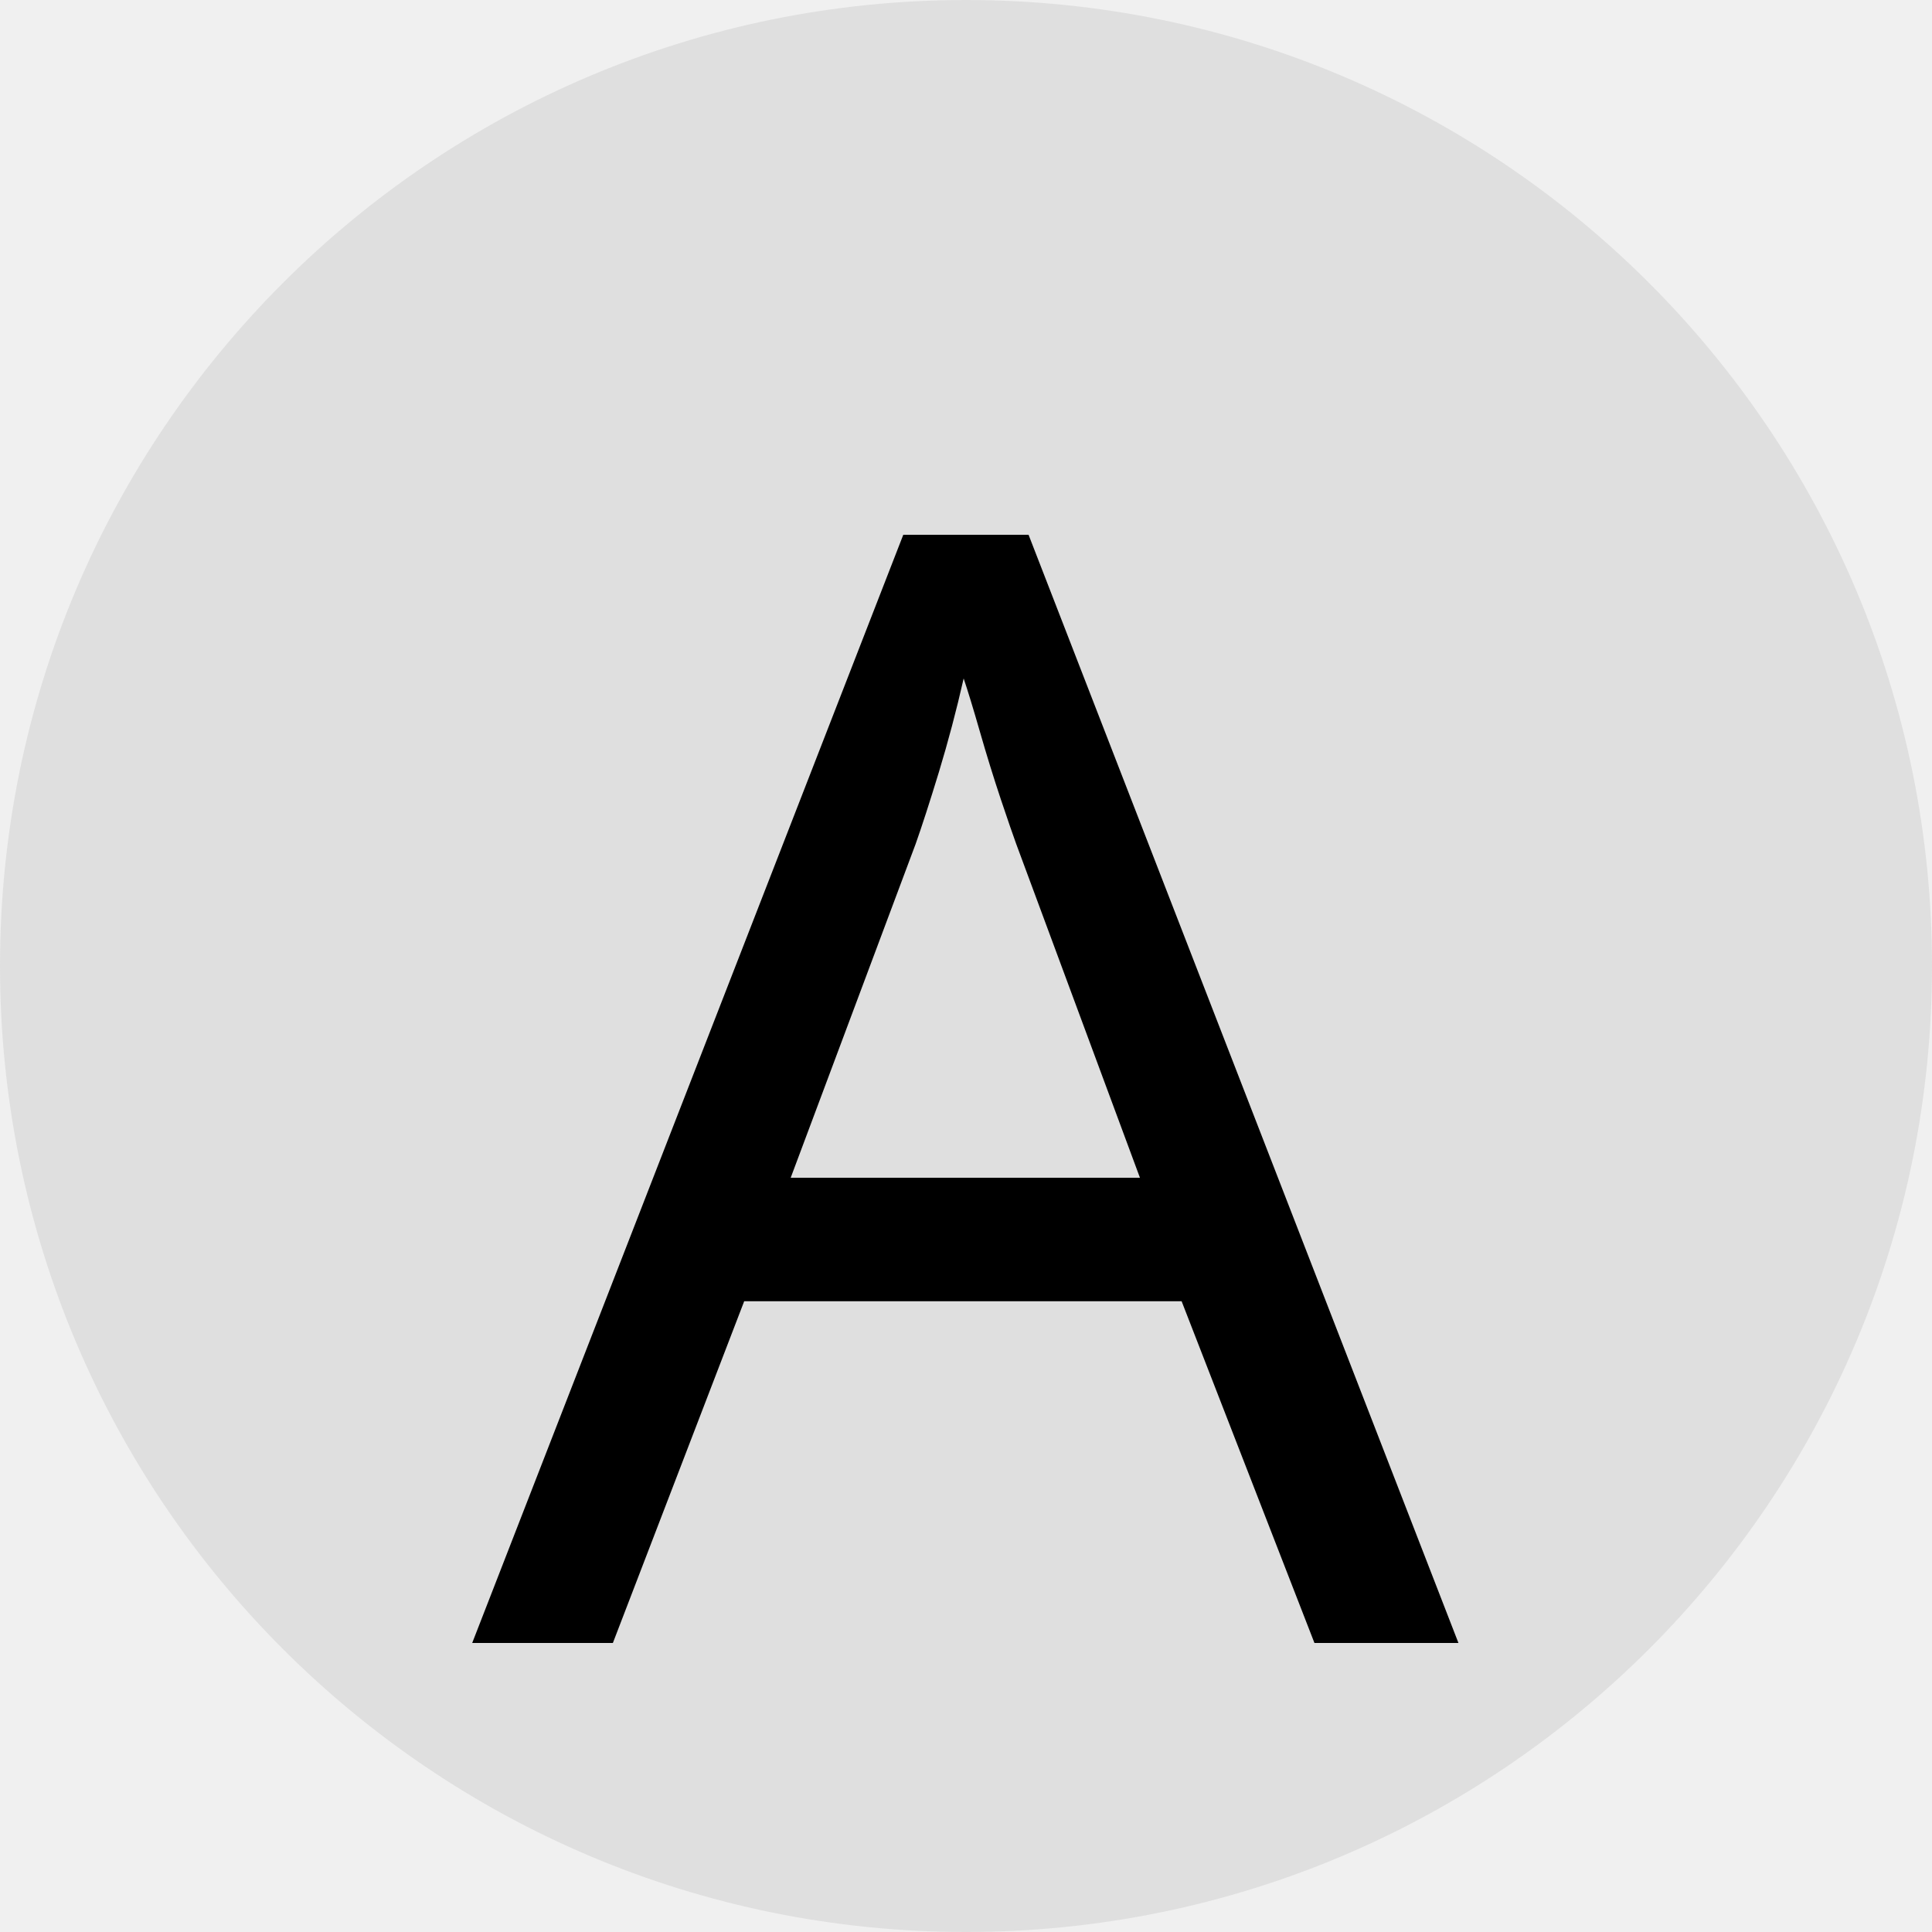
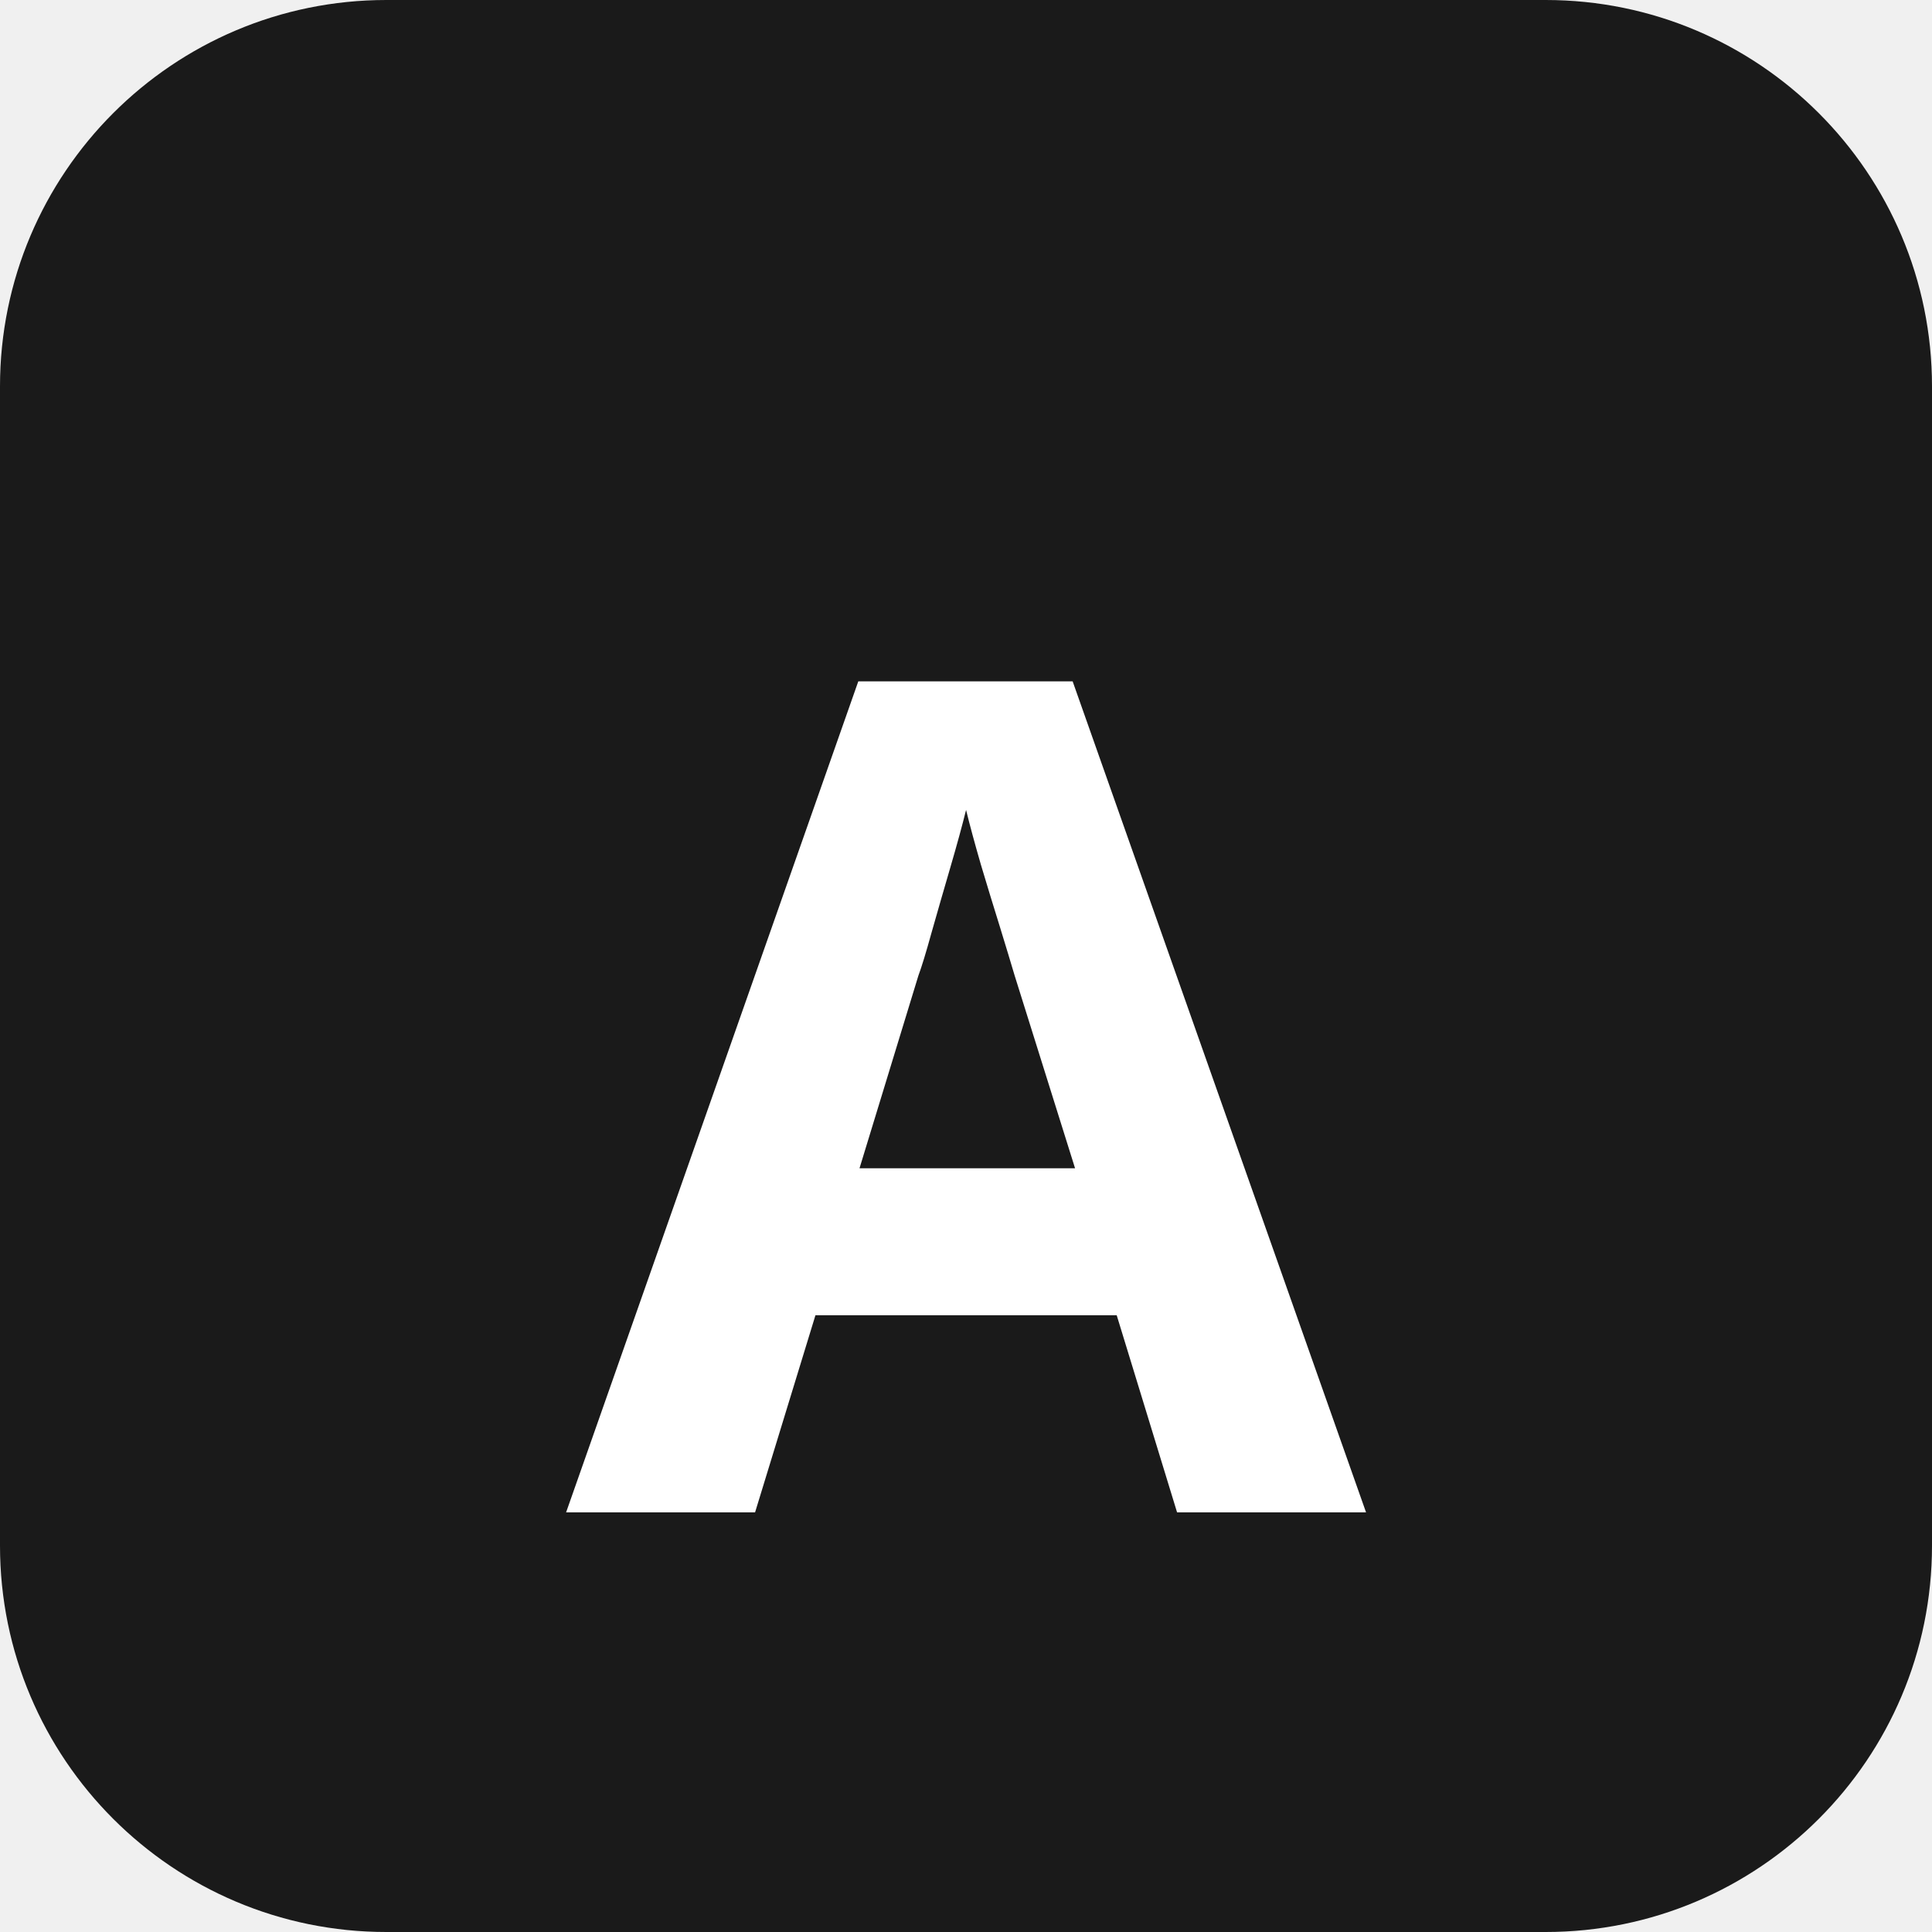
<svg xmlns="http://www.w3.org/2000/svg" viewBox="0 0 100 100">
-   <style>
-     @keyframes breathe {
-       0%, 100% { fill: #000000; transform: scale(0.9); }
-       50% { fill: #ffffff; transform: scale(1.1); }
-     }
-     .letter-a {
-       font-family: 'Space Grotesk', system-ui, sans-serif;
-       font-size: 80px;
-       font-weight: 300;
-       text-anchor: middle;
-       dominant-baseline: central;
-       transform-origin: center;
-       animation: breathe 4s infinite ease-in-out;
-     }
-     /* Añadiendo un fondo sutil semitransparente circular para asegurar que siempre haya contraste 
-        sin importar el tema del navegador. */
-     .bg {
-       fill: #808080;
-       opacity: 0.15;
-     }
-   </style>
-   <circle cx="50" cy="50" r="50" class="bg" />
-   <text x="50" y="54" class="letter-a">A</text>
+   <rect width="100" height="100" rx="20" fill="#1A1A1A" />
+   <text x="50" y="55" font-family="sans-serif" font-size="60" font-weight="bold" fill="#ffffff" text-anchor="middle" dominant-baseline="central">A</text>
</svg>
